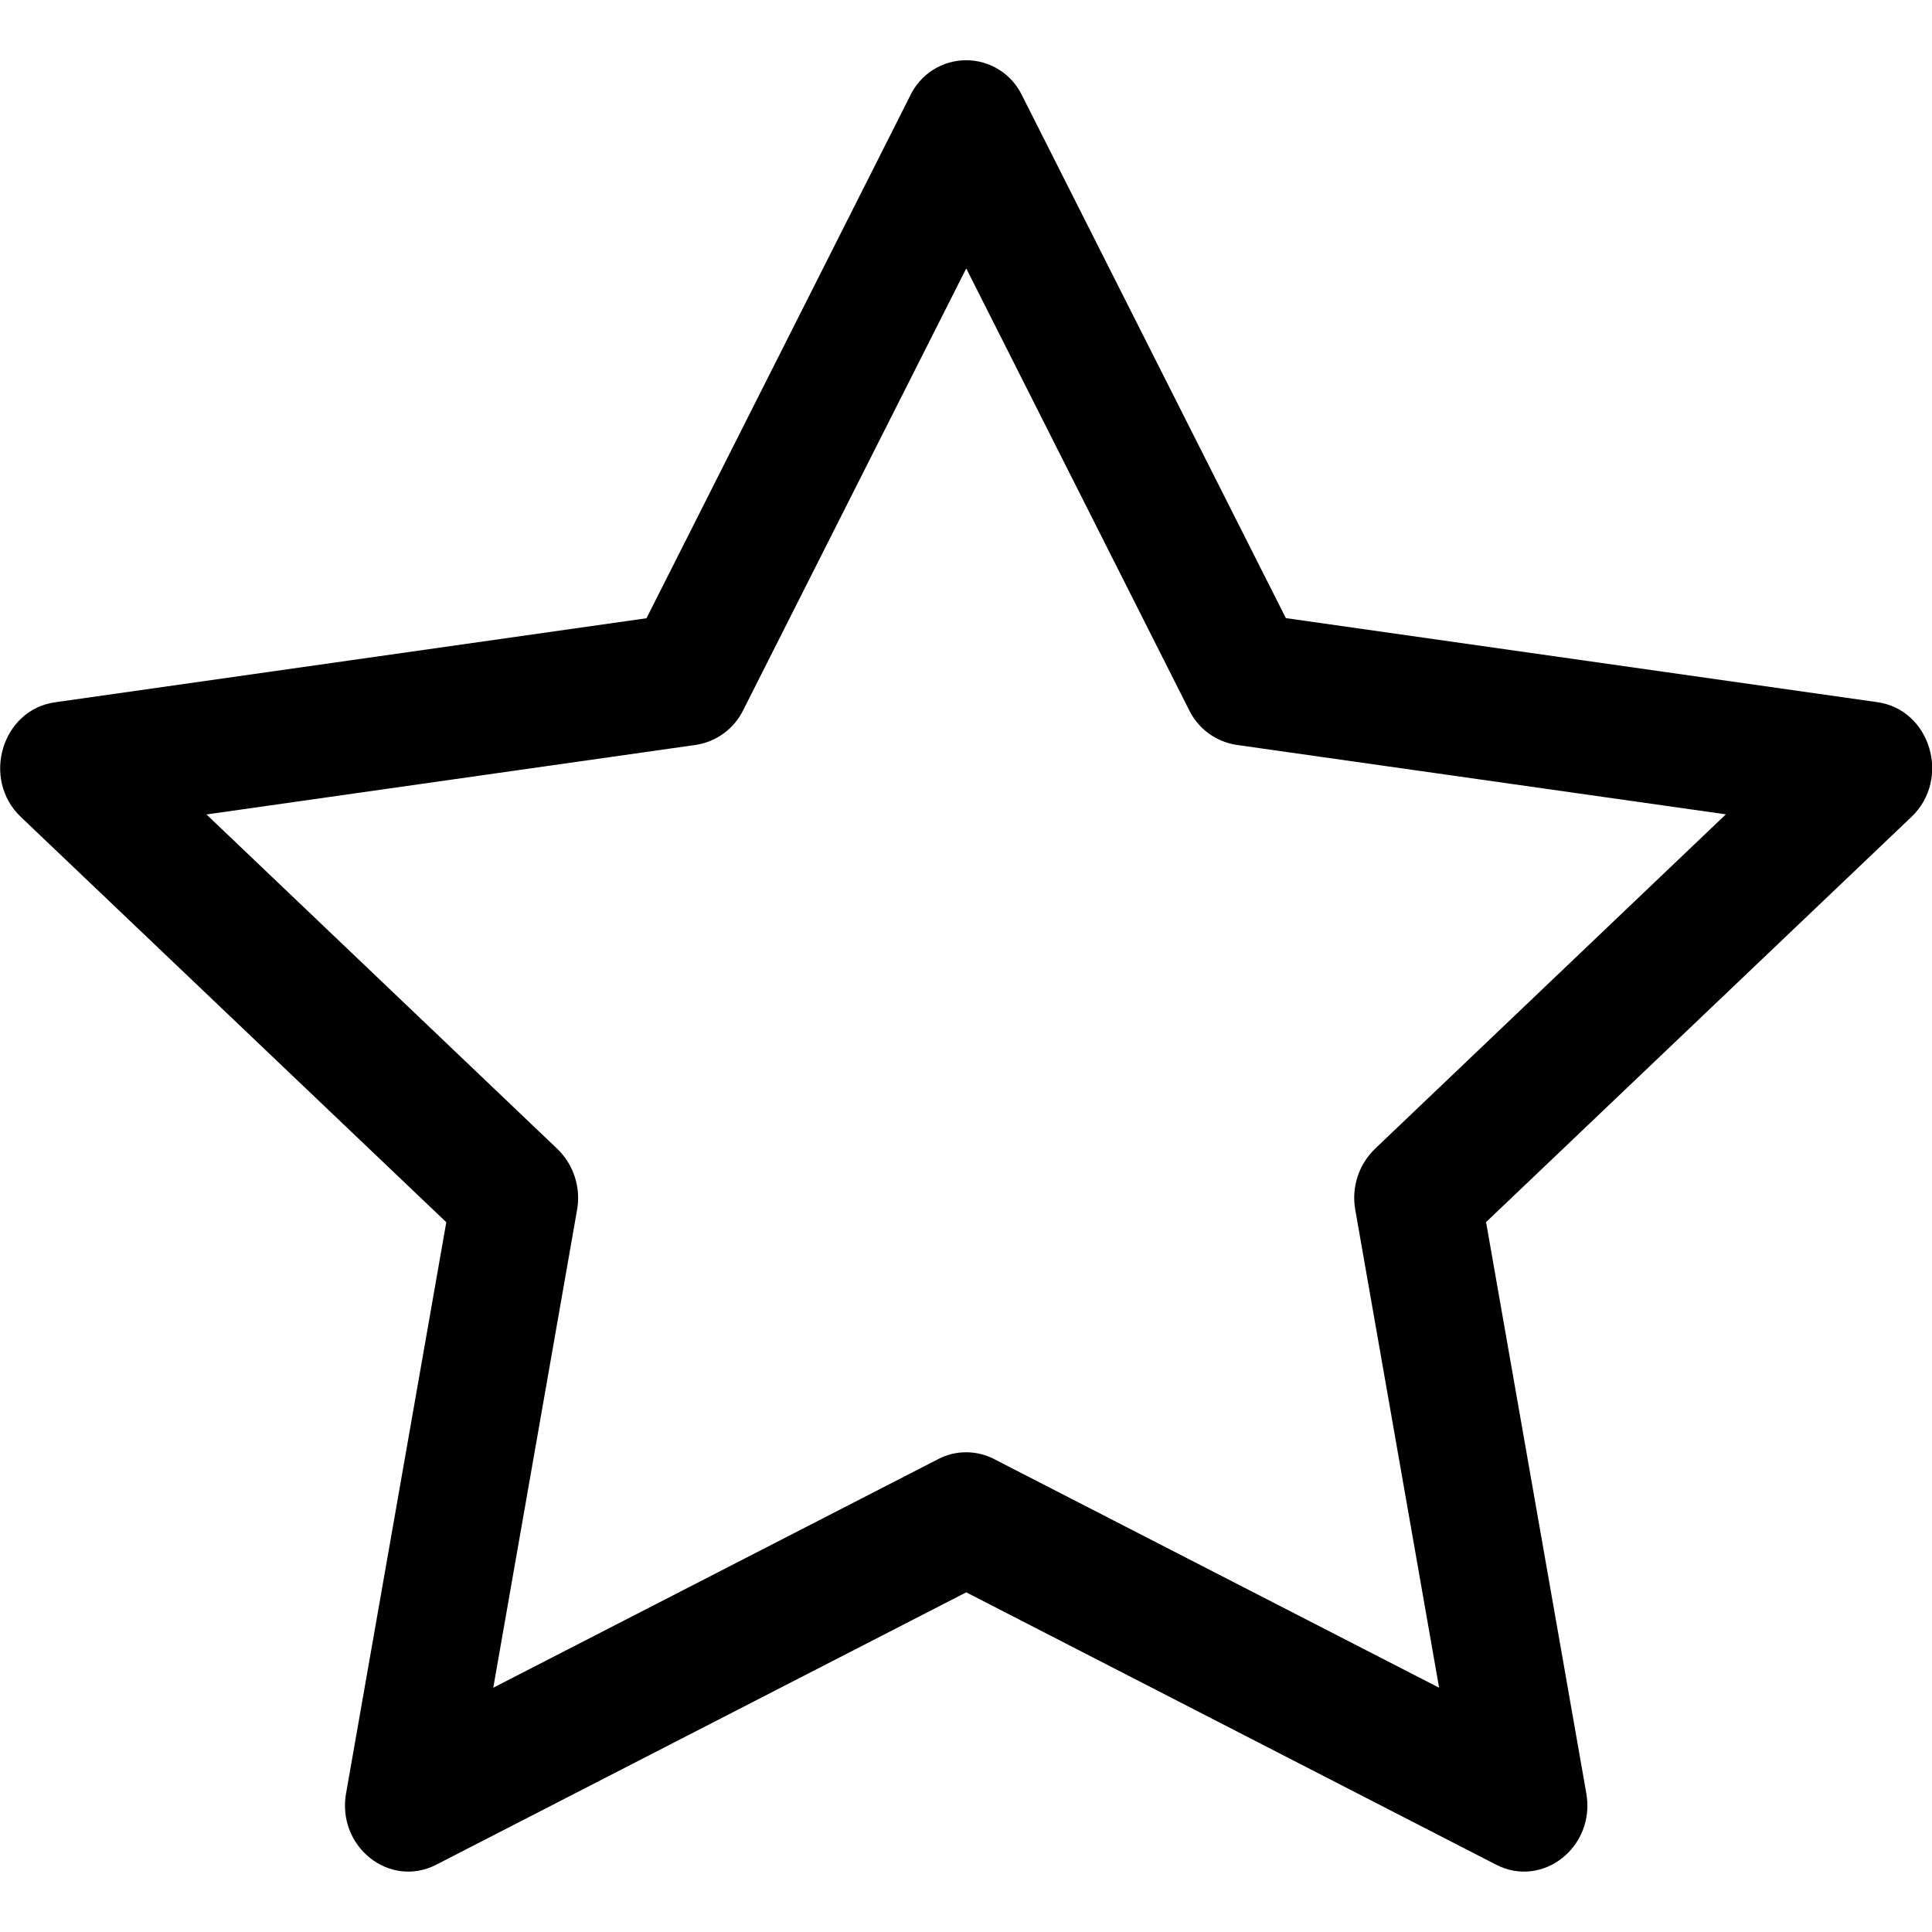
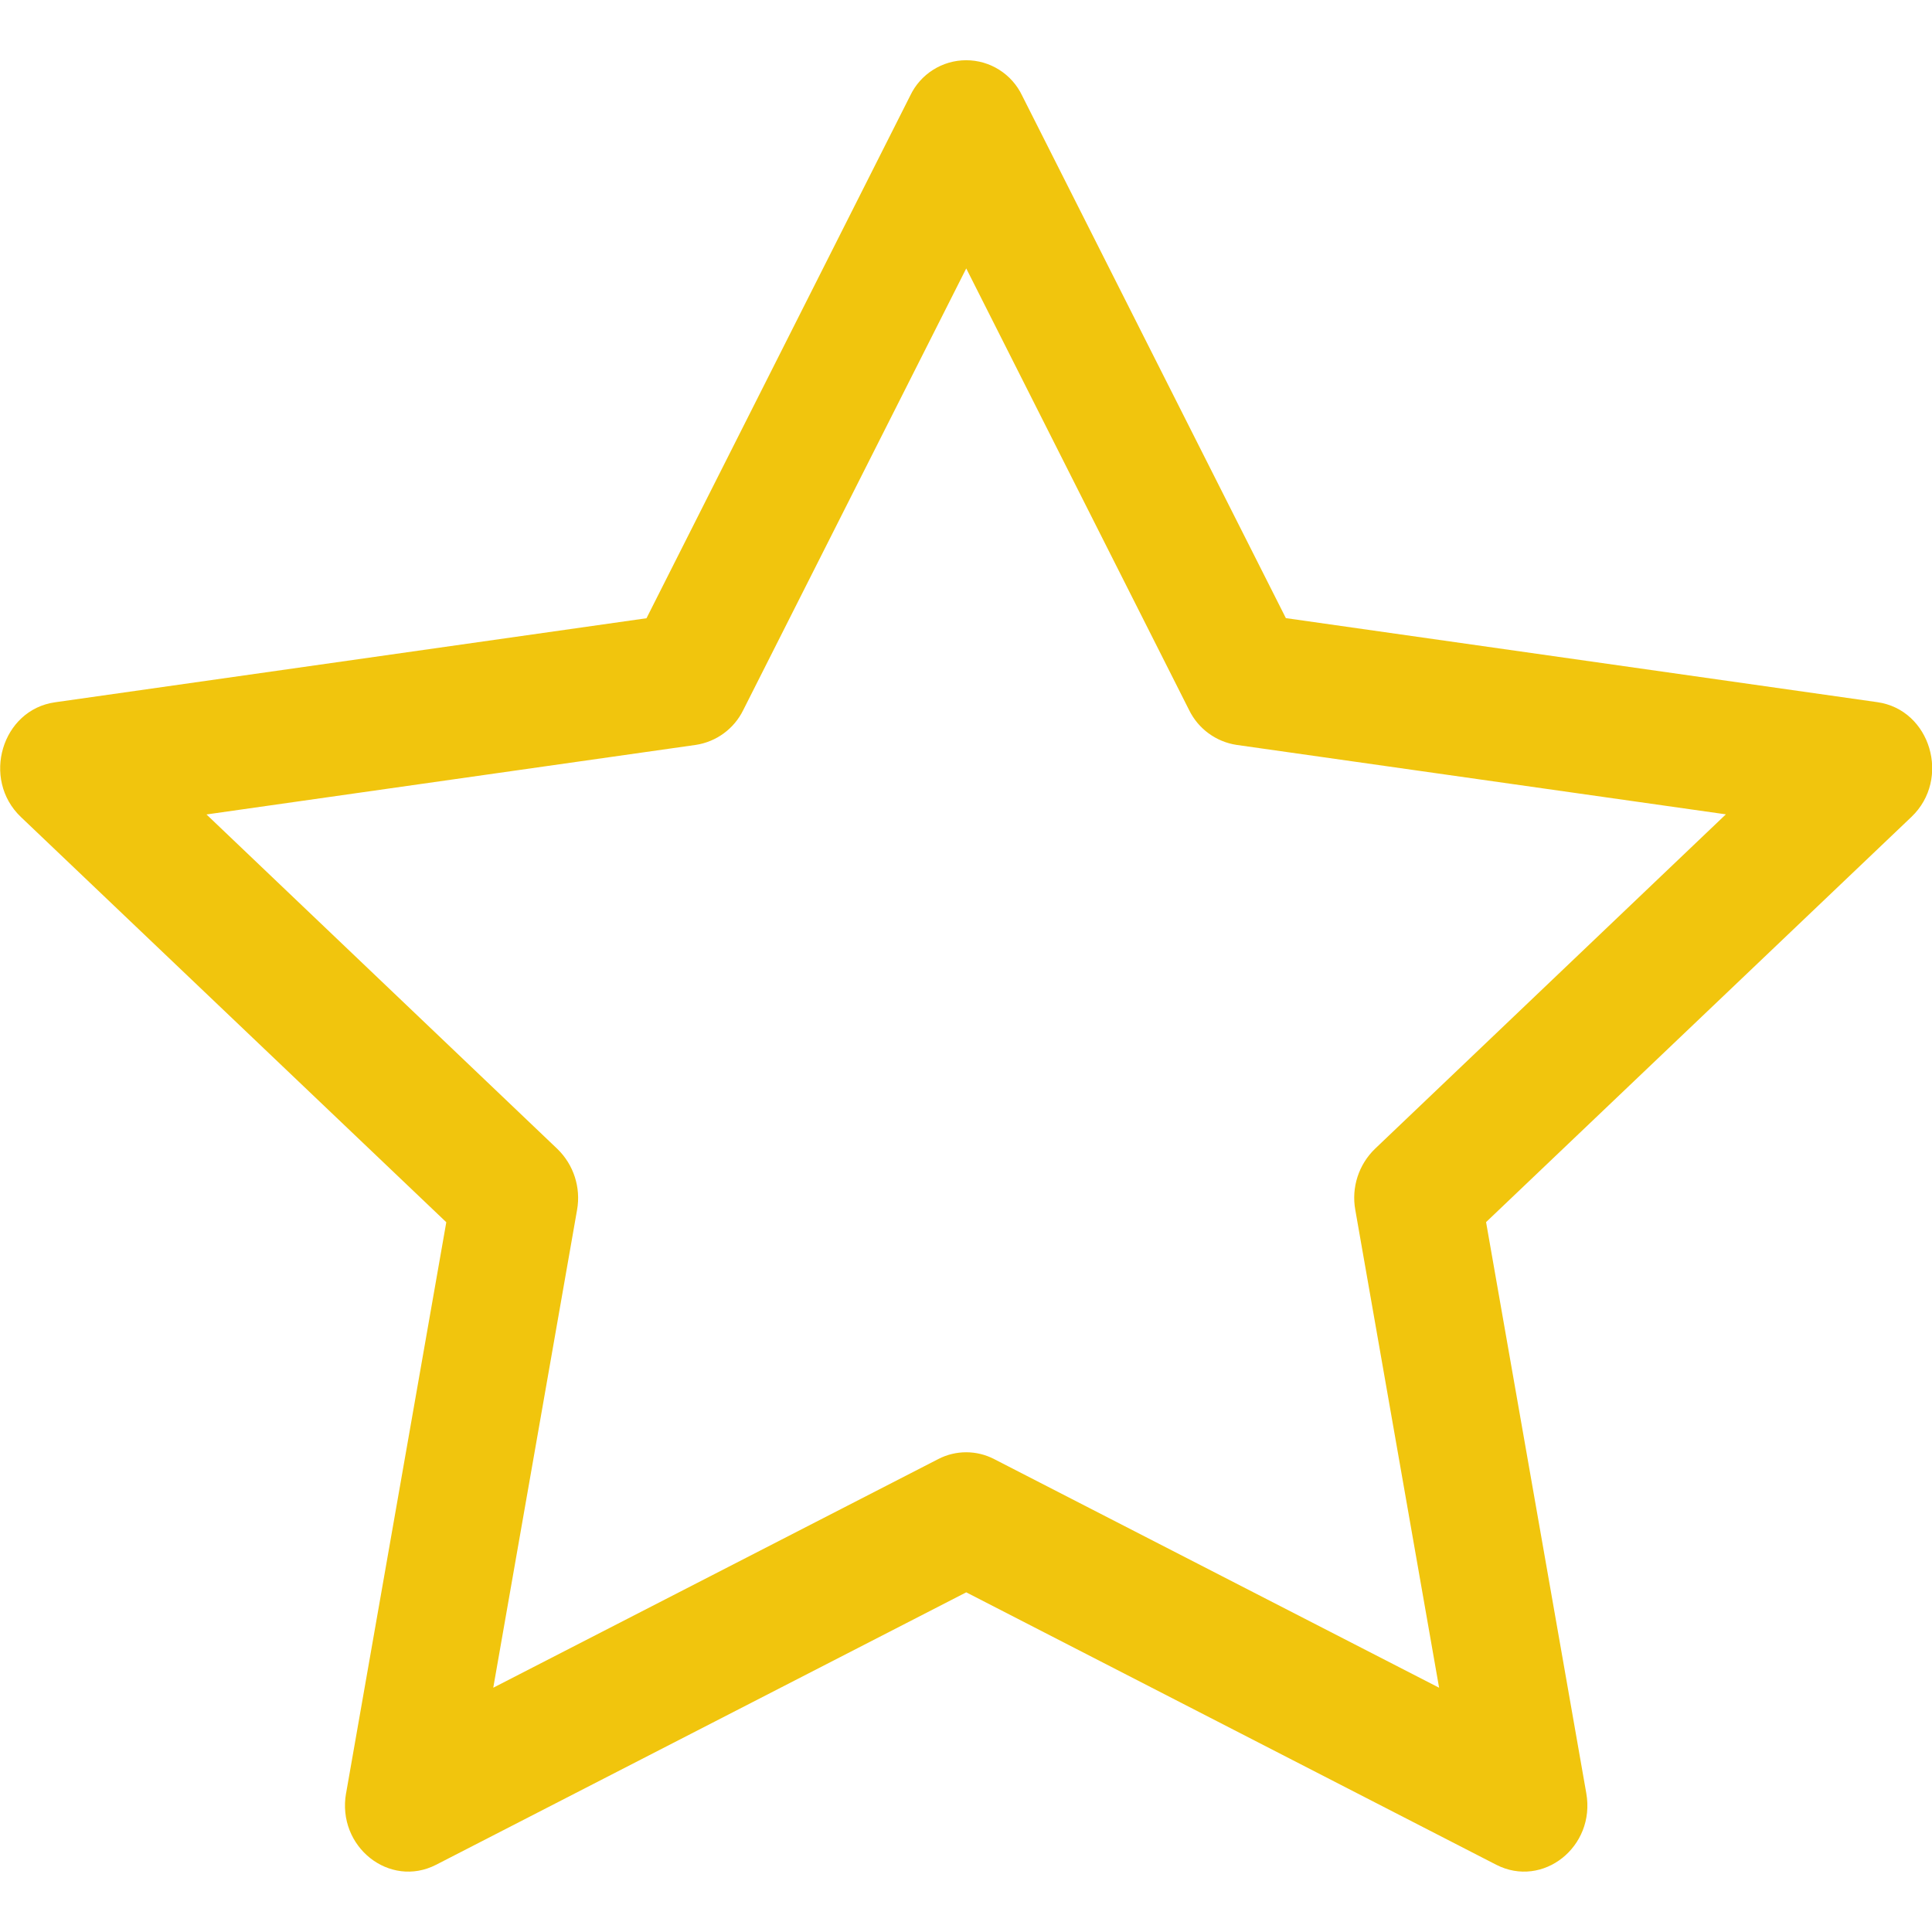
<svg xmlns="http://www.w3.org/2000/svg" width="16" height="16" fill="currentColor" class="bi bi-star" viewBox="0 0 16 16">
-   <path d="M2.866 14.85c-.078.444.36.791.746.593l4.39-2.256 4.389 2.256c.386.198.824-.149.746-.592l-.83-4.73 3.523-3.356c.329-.314.158-.888-.283-.95l-4.898-.696L8.465.792a.513.513 0 0 0-.927 0L5.354 5.12l-4.898.696c-.441.062-.612.636-.283.95l3.523 3.356-.83 4.73zm4.905-2.767l-3.686 1.894.694-3.957a.565.565 0 0 0-.163-.505L1.71 6.745l4.052-.576a.525.525 0 0 0 .393-.288l1.847-3.658 1.846 3.658a.525.525 0 0 0 .393.288l4.052.575-2.906 2.77a.564.564 0 0 0-.163.506l.694 3.957-3.686-1.894a.503.503 0 0 0-.461 0z" />
+   <style>
+     .fill-turquoise { fill: #00BD9C; }
+     .fill-emerald { fill: #52D88B; }
+     .fill-peter-river { fill: #2C96DF; }
+     .fill-amethyst { fill: #9C56B8; }
+     .fill-wet-asphalt { fill:#34495E; }
+     .fill-green-sea { fill: #189F86; }
+     .fill-nephritis { fill: #28AE61; }
+     .fill-belize-hole { fill: #2A80B9; }
+     .fill-wisteria { fill: #2A80B9; }
+     .fill-midnight-blue { fill: #2D3E50; }
+     .fill-sunflower { color: #F1C50D; fill: #F1C50D; }
+     .fill-carrot { fill: #E77E22; }
+     .fill-alizarin { fill: #E74D3D; }
+     .fill-clouds { fill: #ECF0F1; }
+     .fill-concrete { fill: #95A5A5; }
+   </style>
+   <path d="M2.866 14.85c-.078.444.36.791.746.593l4.39-2.256 4.389 2.256c.386.198.824-.149.746-.592l-.83-4.73 3.523-3.356c.329-.314.158-.888-.283-.95l-4.898-.696L8.465.792a.513.513 0 0 0-.927 0L5.354 5.12l-4.898.696c-.441.062-.612.636-.283.95l3.523 3.356-.83 4.73zm4.905-2.767l-3.686 1.894.694-3.957a.565.565 0 0 0-.163-.505L1.71 6.745l4.052-.576a.525.525 0 0 0 .393-.288l1.847-3.658 1.846 3.658a.525.525 0 0 0 .393.288l4.052.575-2.906 2.77a.564.564 0 0 0-.163.506l.694 3.957-3.686-1.894a.503.503 0 0 0-.461 0z" class="fill-sunflower" />
</svg>
